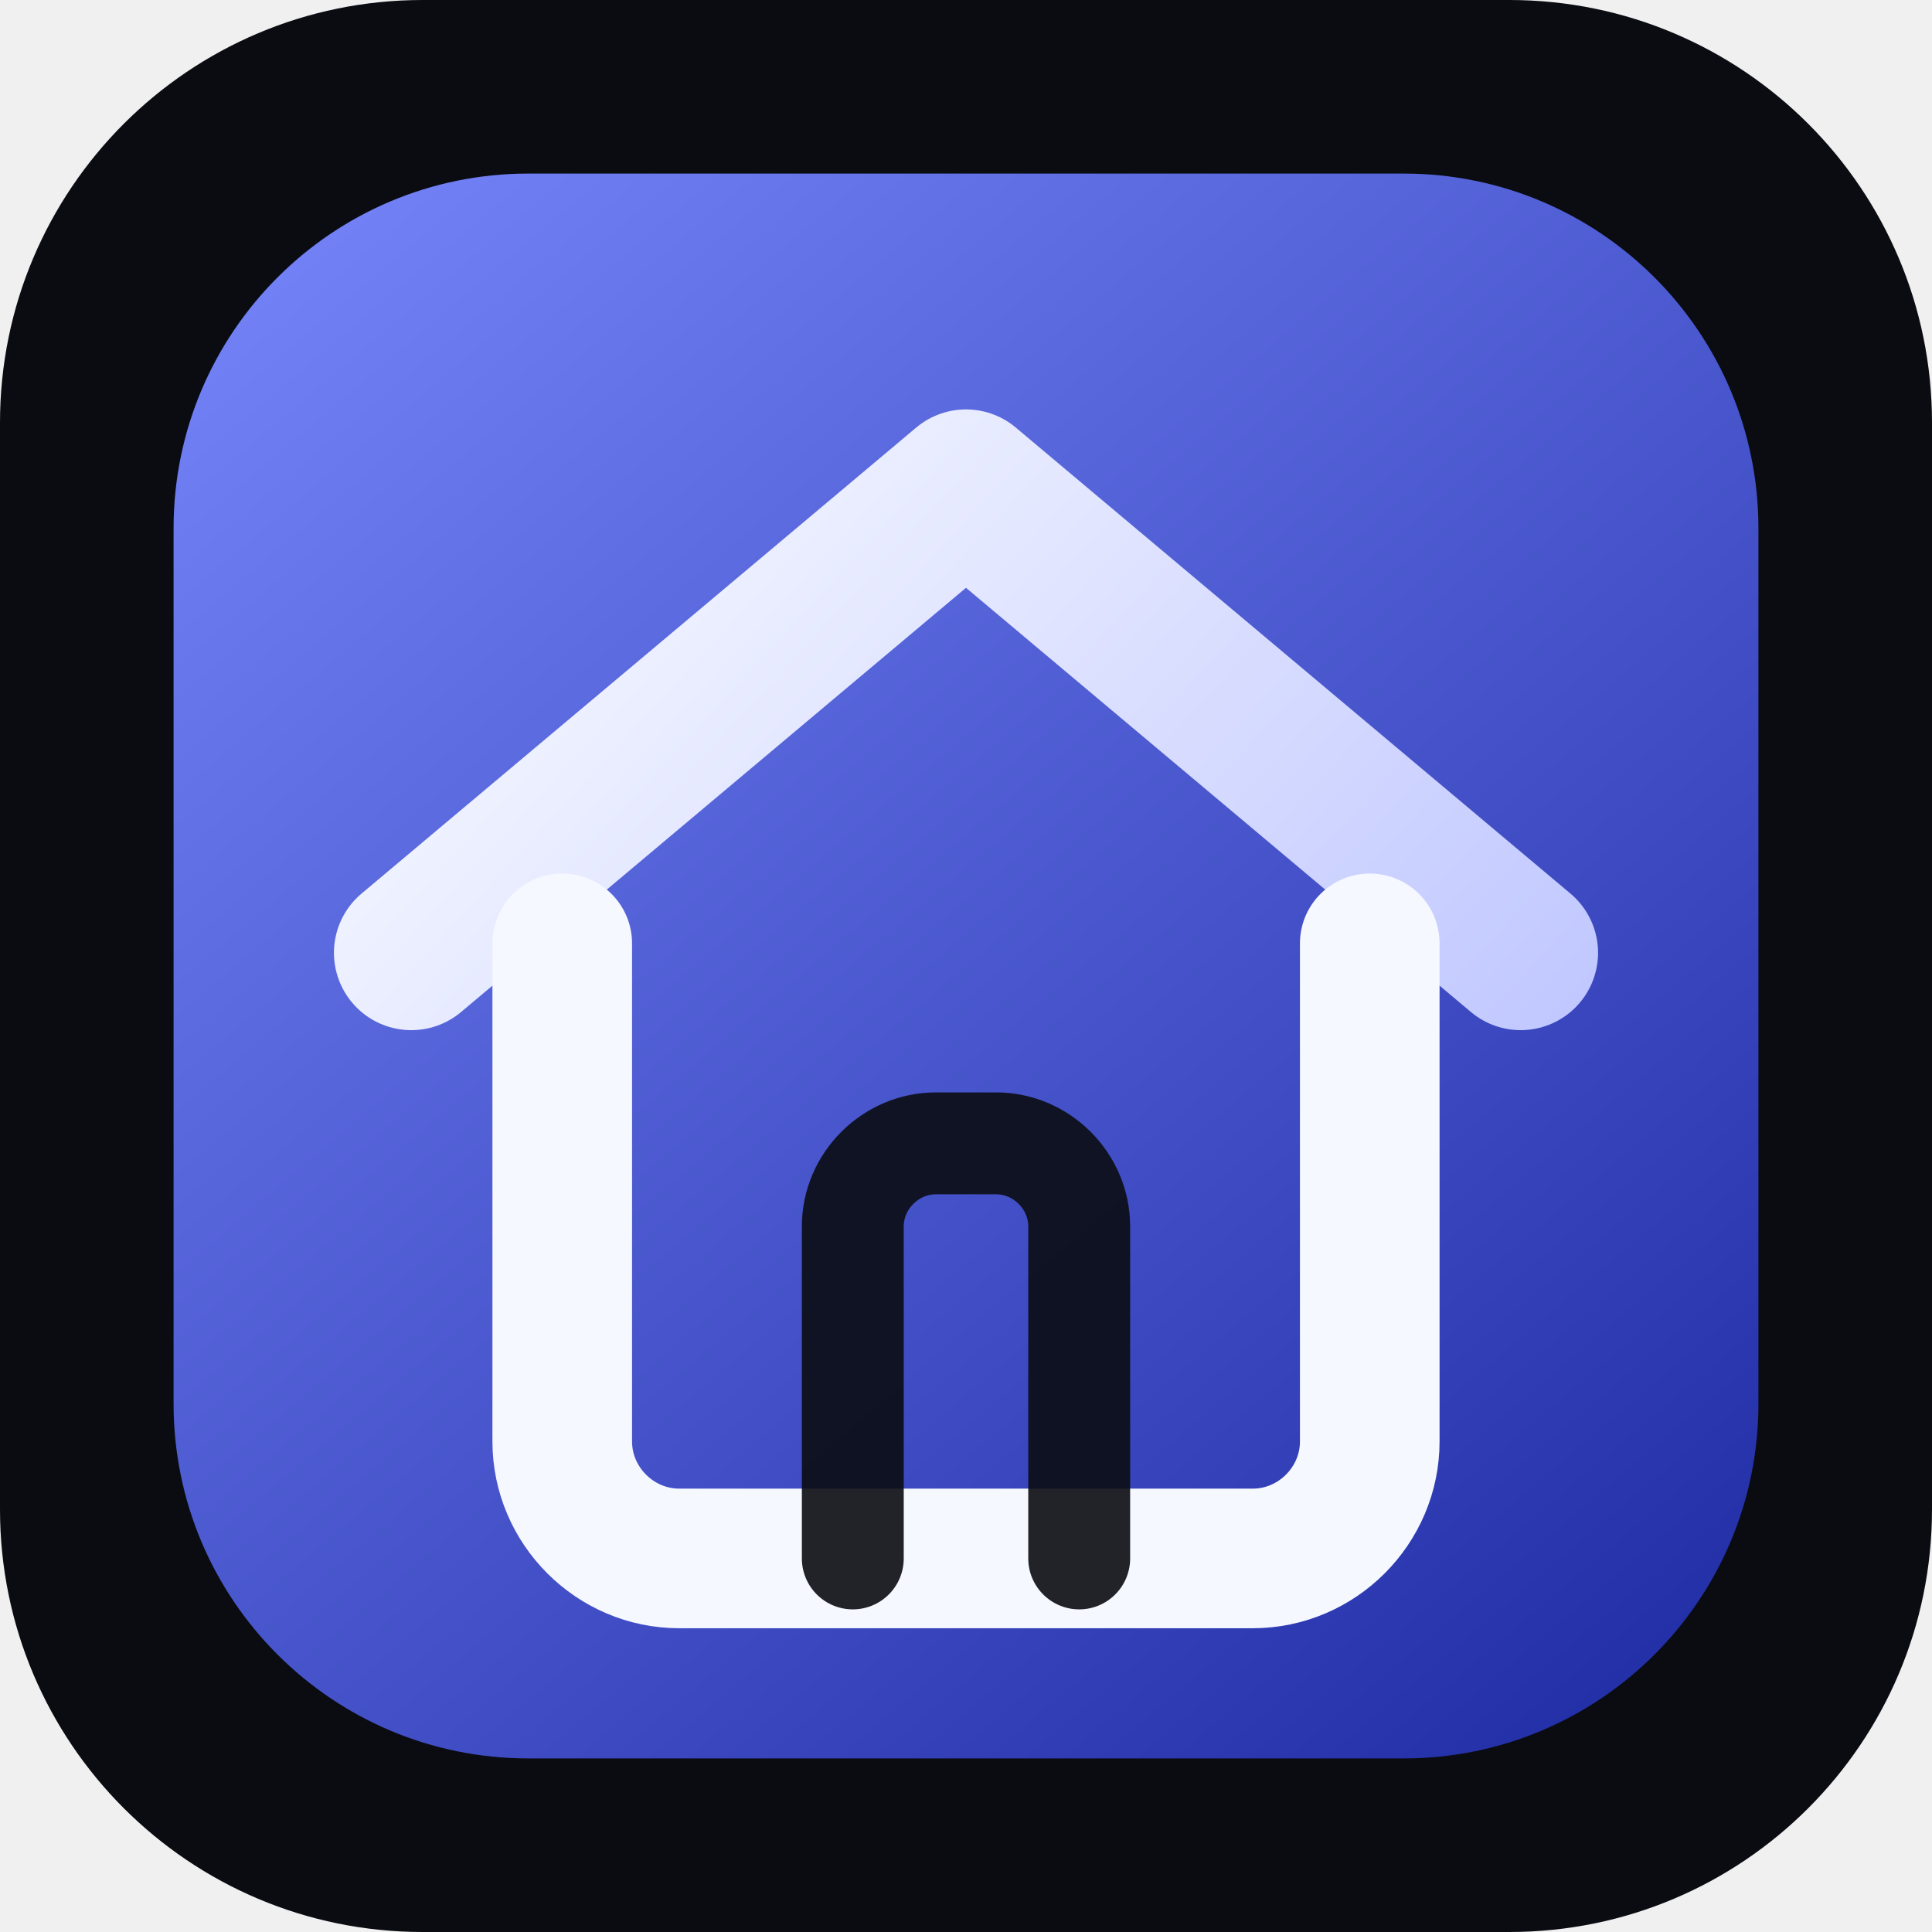
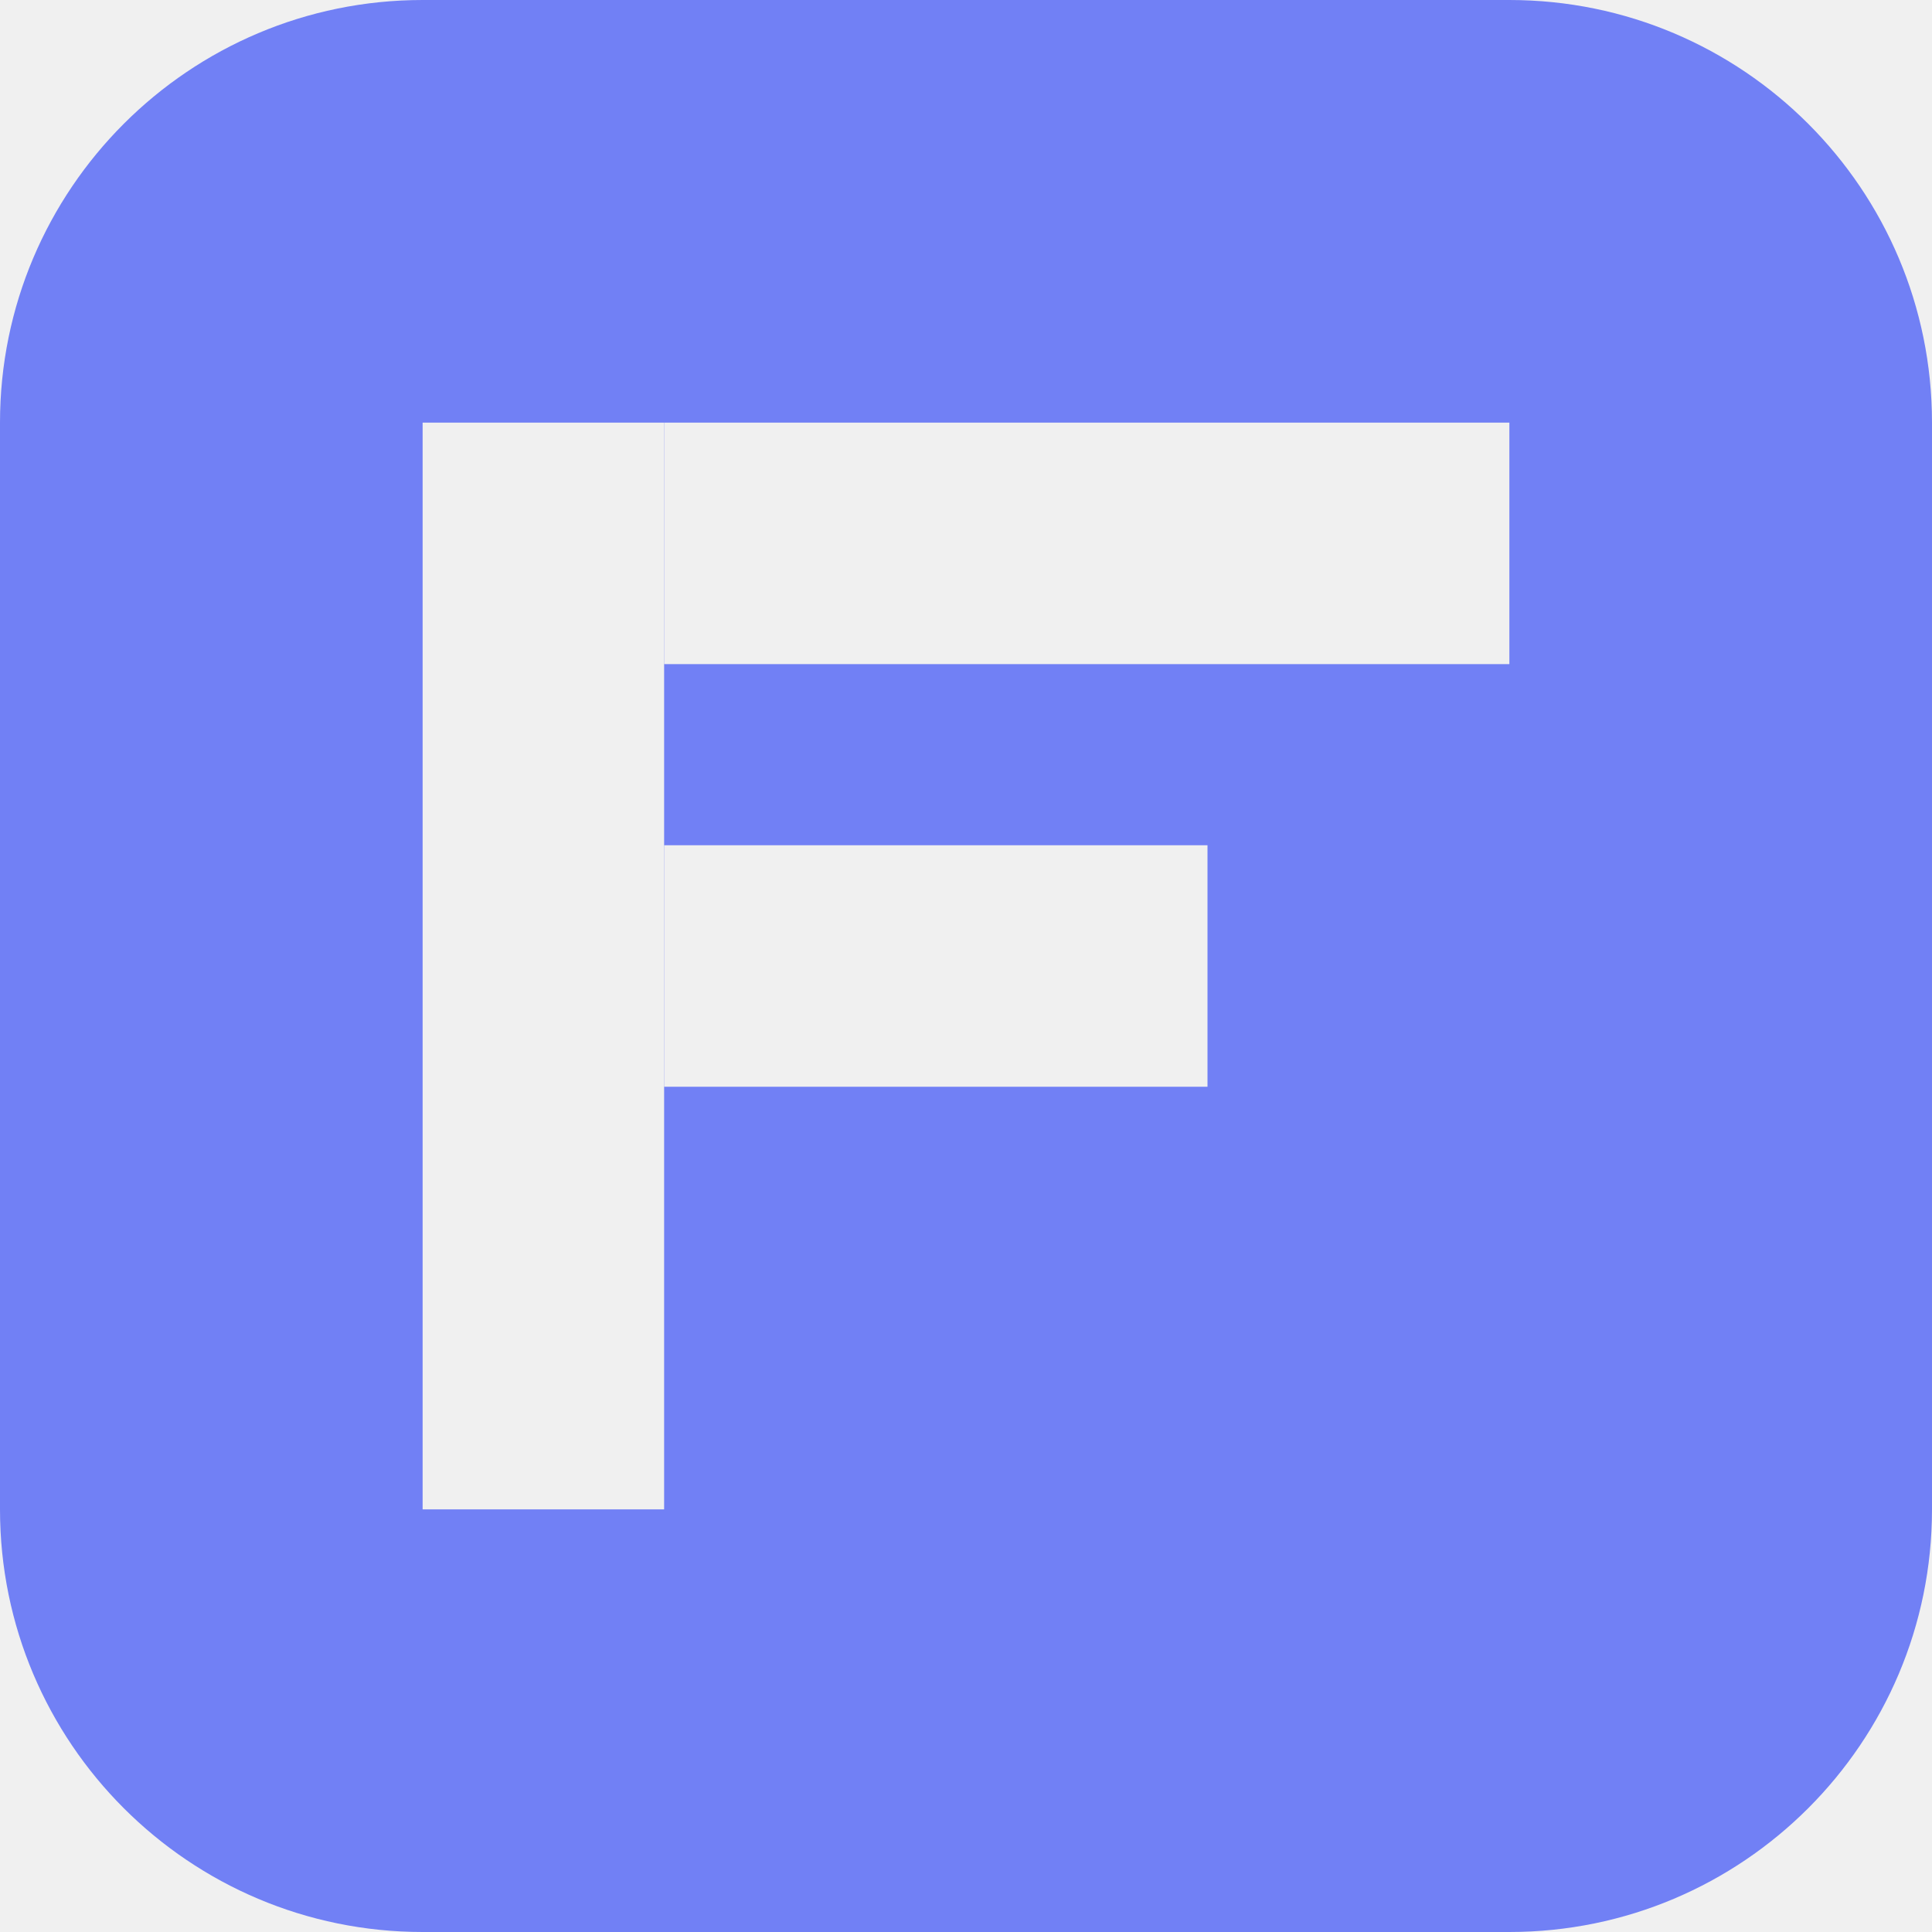
<svg xmlns="http://www.w3.org/2000/svg" viewBox="0 0 1024 1024" role="img" aria-label="Forge">
  <defs>
-     <linearGradient id="bg" x1="180" y1="120" x2="844" y2="904" gradientUnits="userSpaceOnUse">
-       <stop offset="0" stop-color="#7180f5" />
-       <stop offset="1" stop-color="#2430a8" />
-     </linearGradient>
-     <linearGradient id="roof" x1="256" y1="280" x2="768" y2="752" gradientUnits="userSpaceOnUse">
-       <stop offset="0" stop-color="#f6f8ff" />
-       <stop offset="1" stop-color="#b8c0ff" />
-     </linearGradient>
+     <mask id="tile-f-cut" maskUnits="userSpaceOnUse">
+       <rect width="1024" height="1024" fill="white" />
+       <rect x="224" y="224" width="128" height="576" fill="black" />
+       <rect x="352" y="224" width="448" height="128" fill="black" />
+       <rect x="352" y="448" width="288" height="128" fill="black" />
+     </mask>
  </defs>
-   <rect width="1024" height="1024" rx="224" fill="#0a0c12" />
-   <rect x="92" y="92" width="840" height="840" rx="188" fill="url(#bg)" />
-   <path d="M218 505 512 258l294 247" fill="none" stroke="url(#roof)" stroke-width="82" stroke-linecap="round" stroke-linejoin="round" />
-   <path d="M298 500v264c0 34 28 62 62 62h304c34 0 62-28 62-62V500" fill="none" stroke="#f6f8ff" stroke-width="74" stroke-linecap="round" stroke-linejoin="round" />
-   <path d="M452 826V650c0-24 20-44 44-44h32c24 0 44 20 44 44v176" fill="none" stroke="#0a0c12" stroke-width="54" stroke-linecap="round" stroke-linejoin="round" opacity="0.9" />
+   <rect width="1024" height="1024" rx="224" fill="#7180F5" mask="url(#tile-f-cut)" />
</svg>
